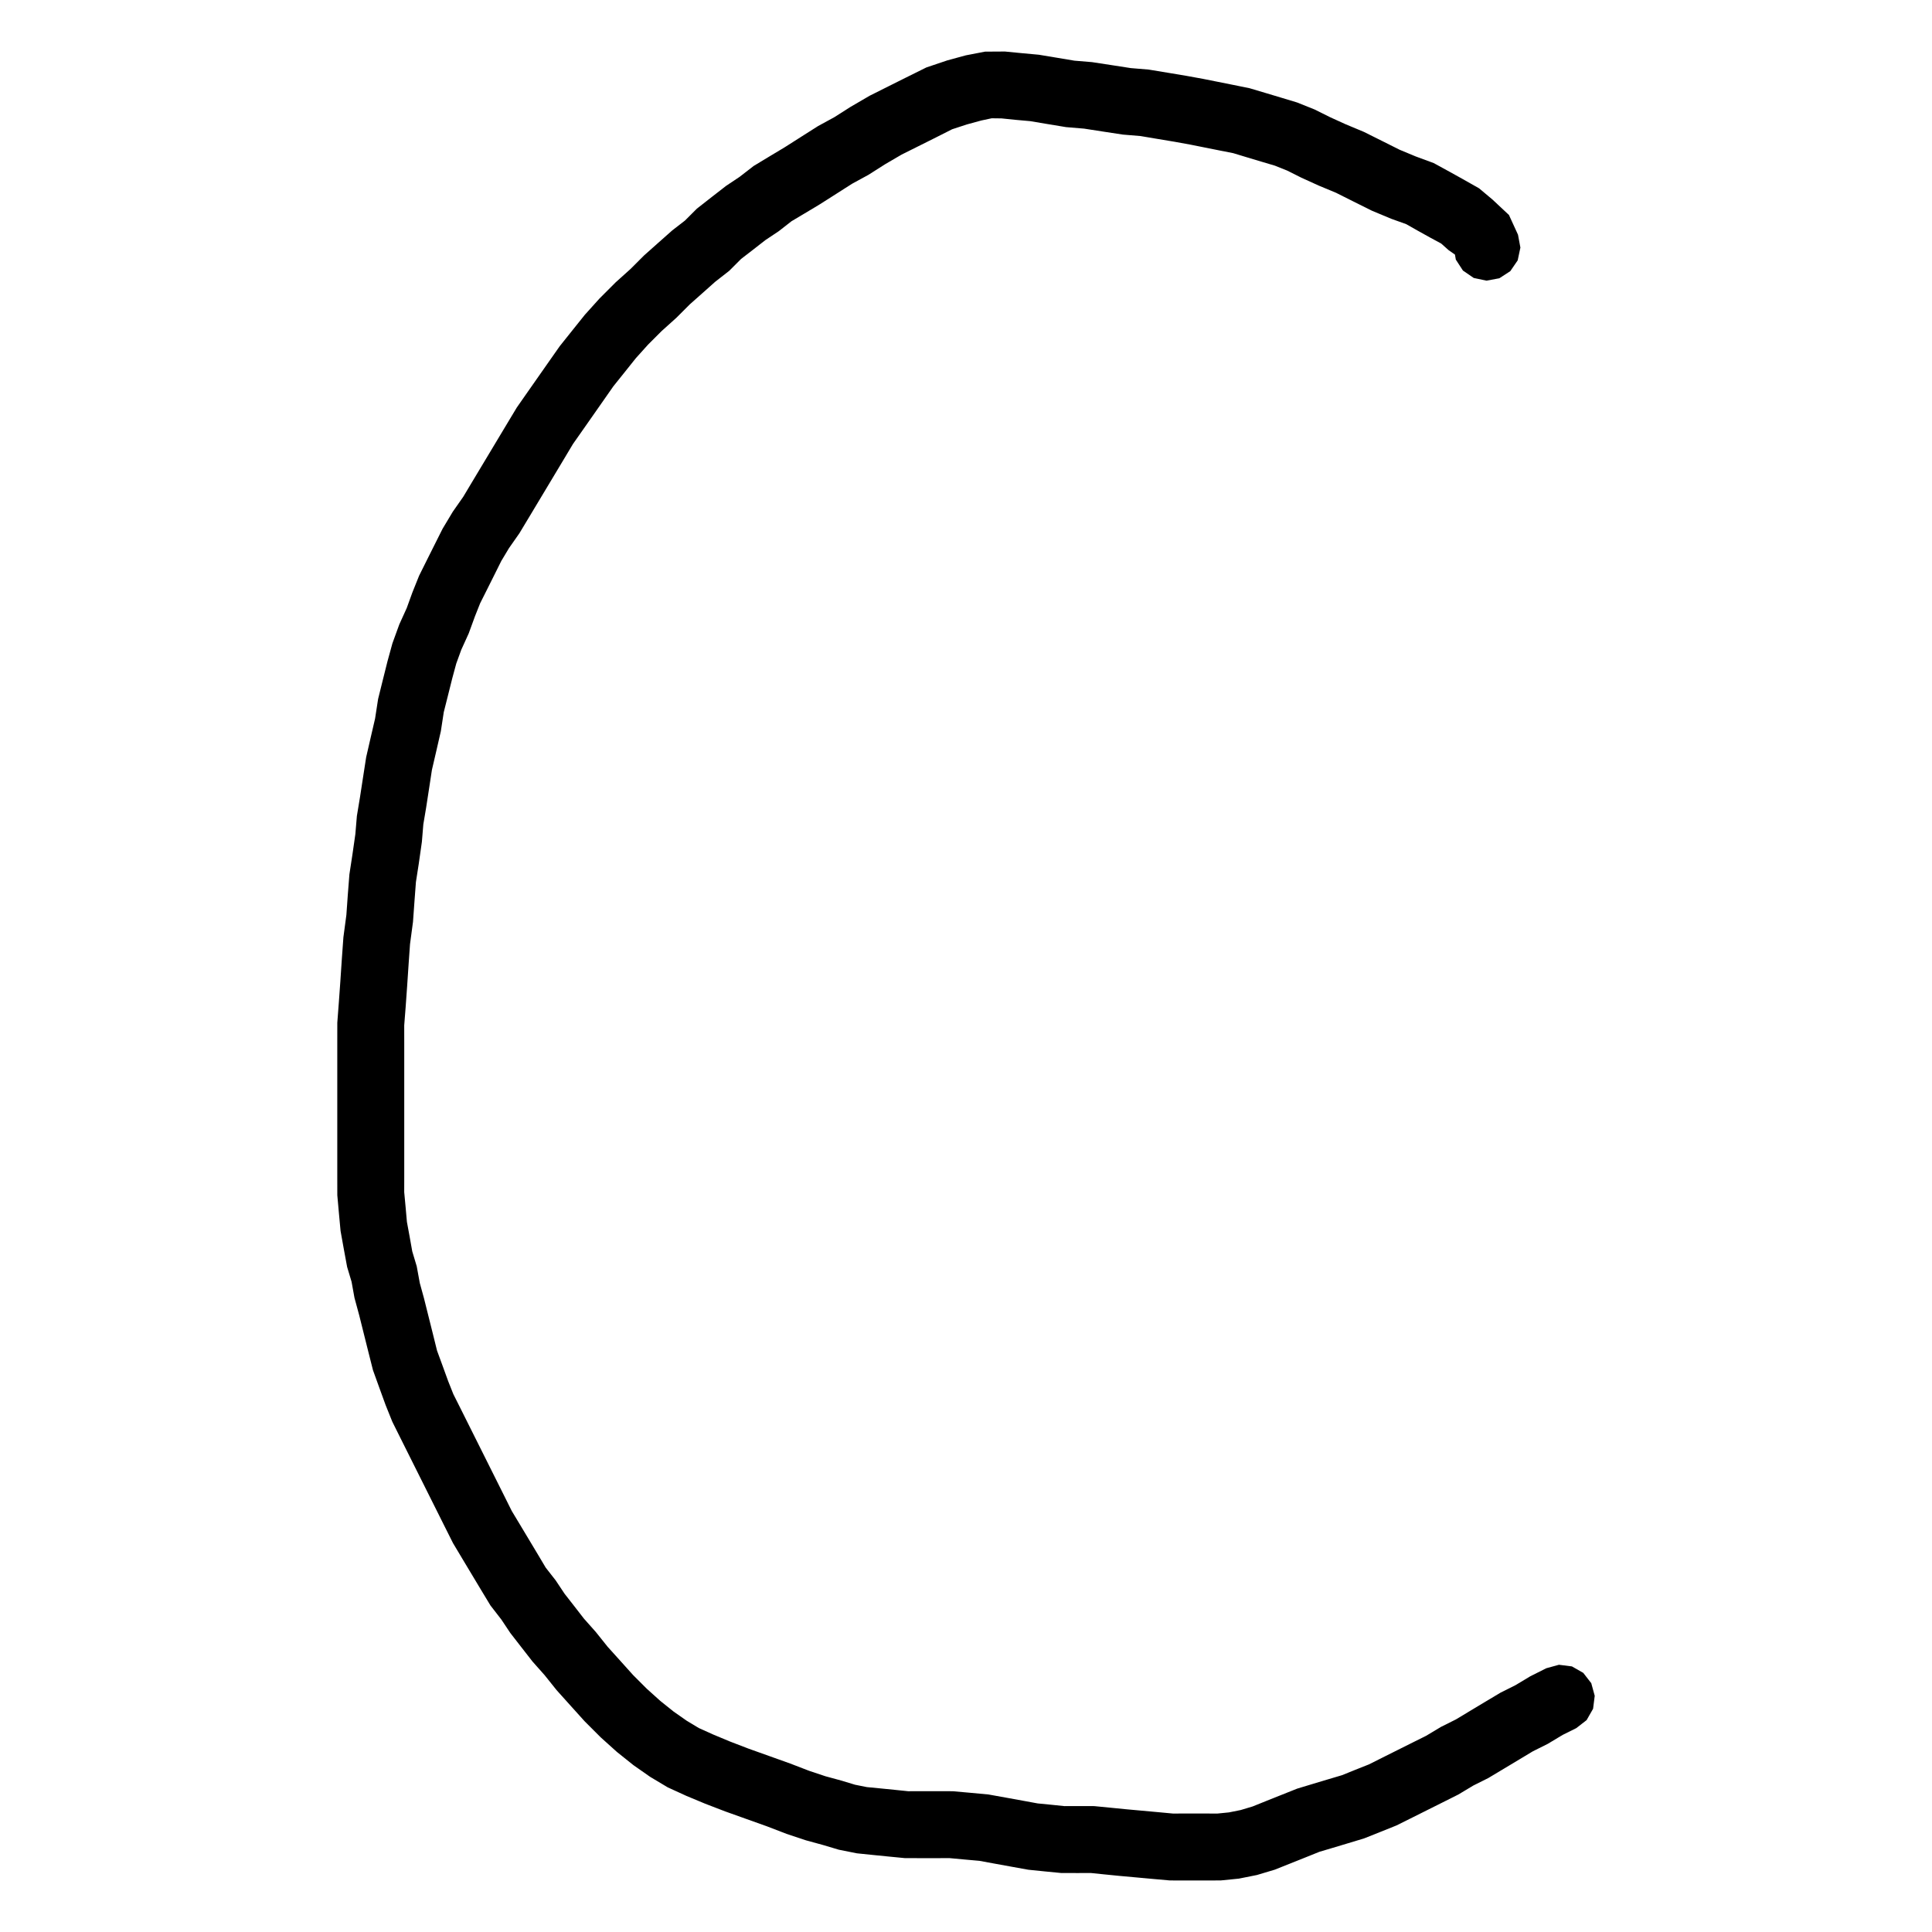
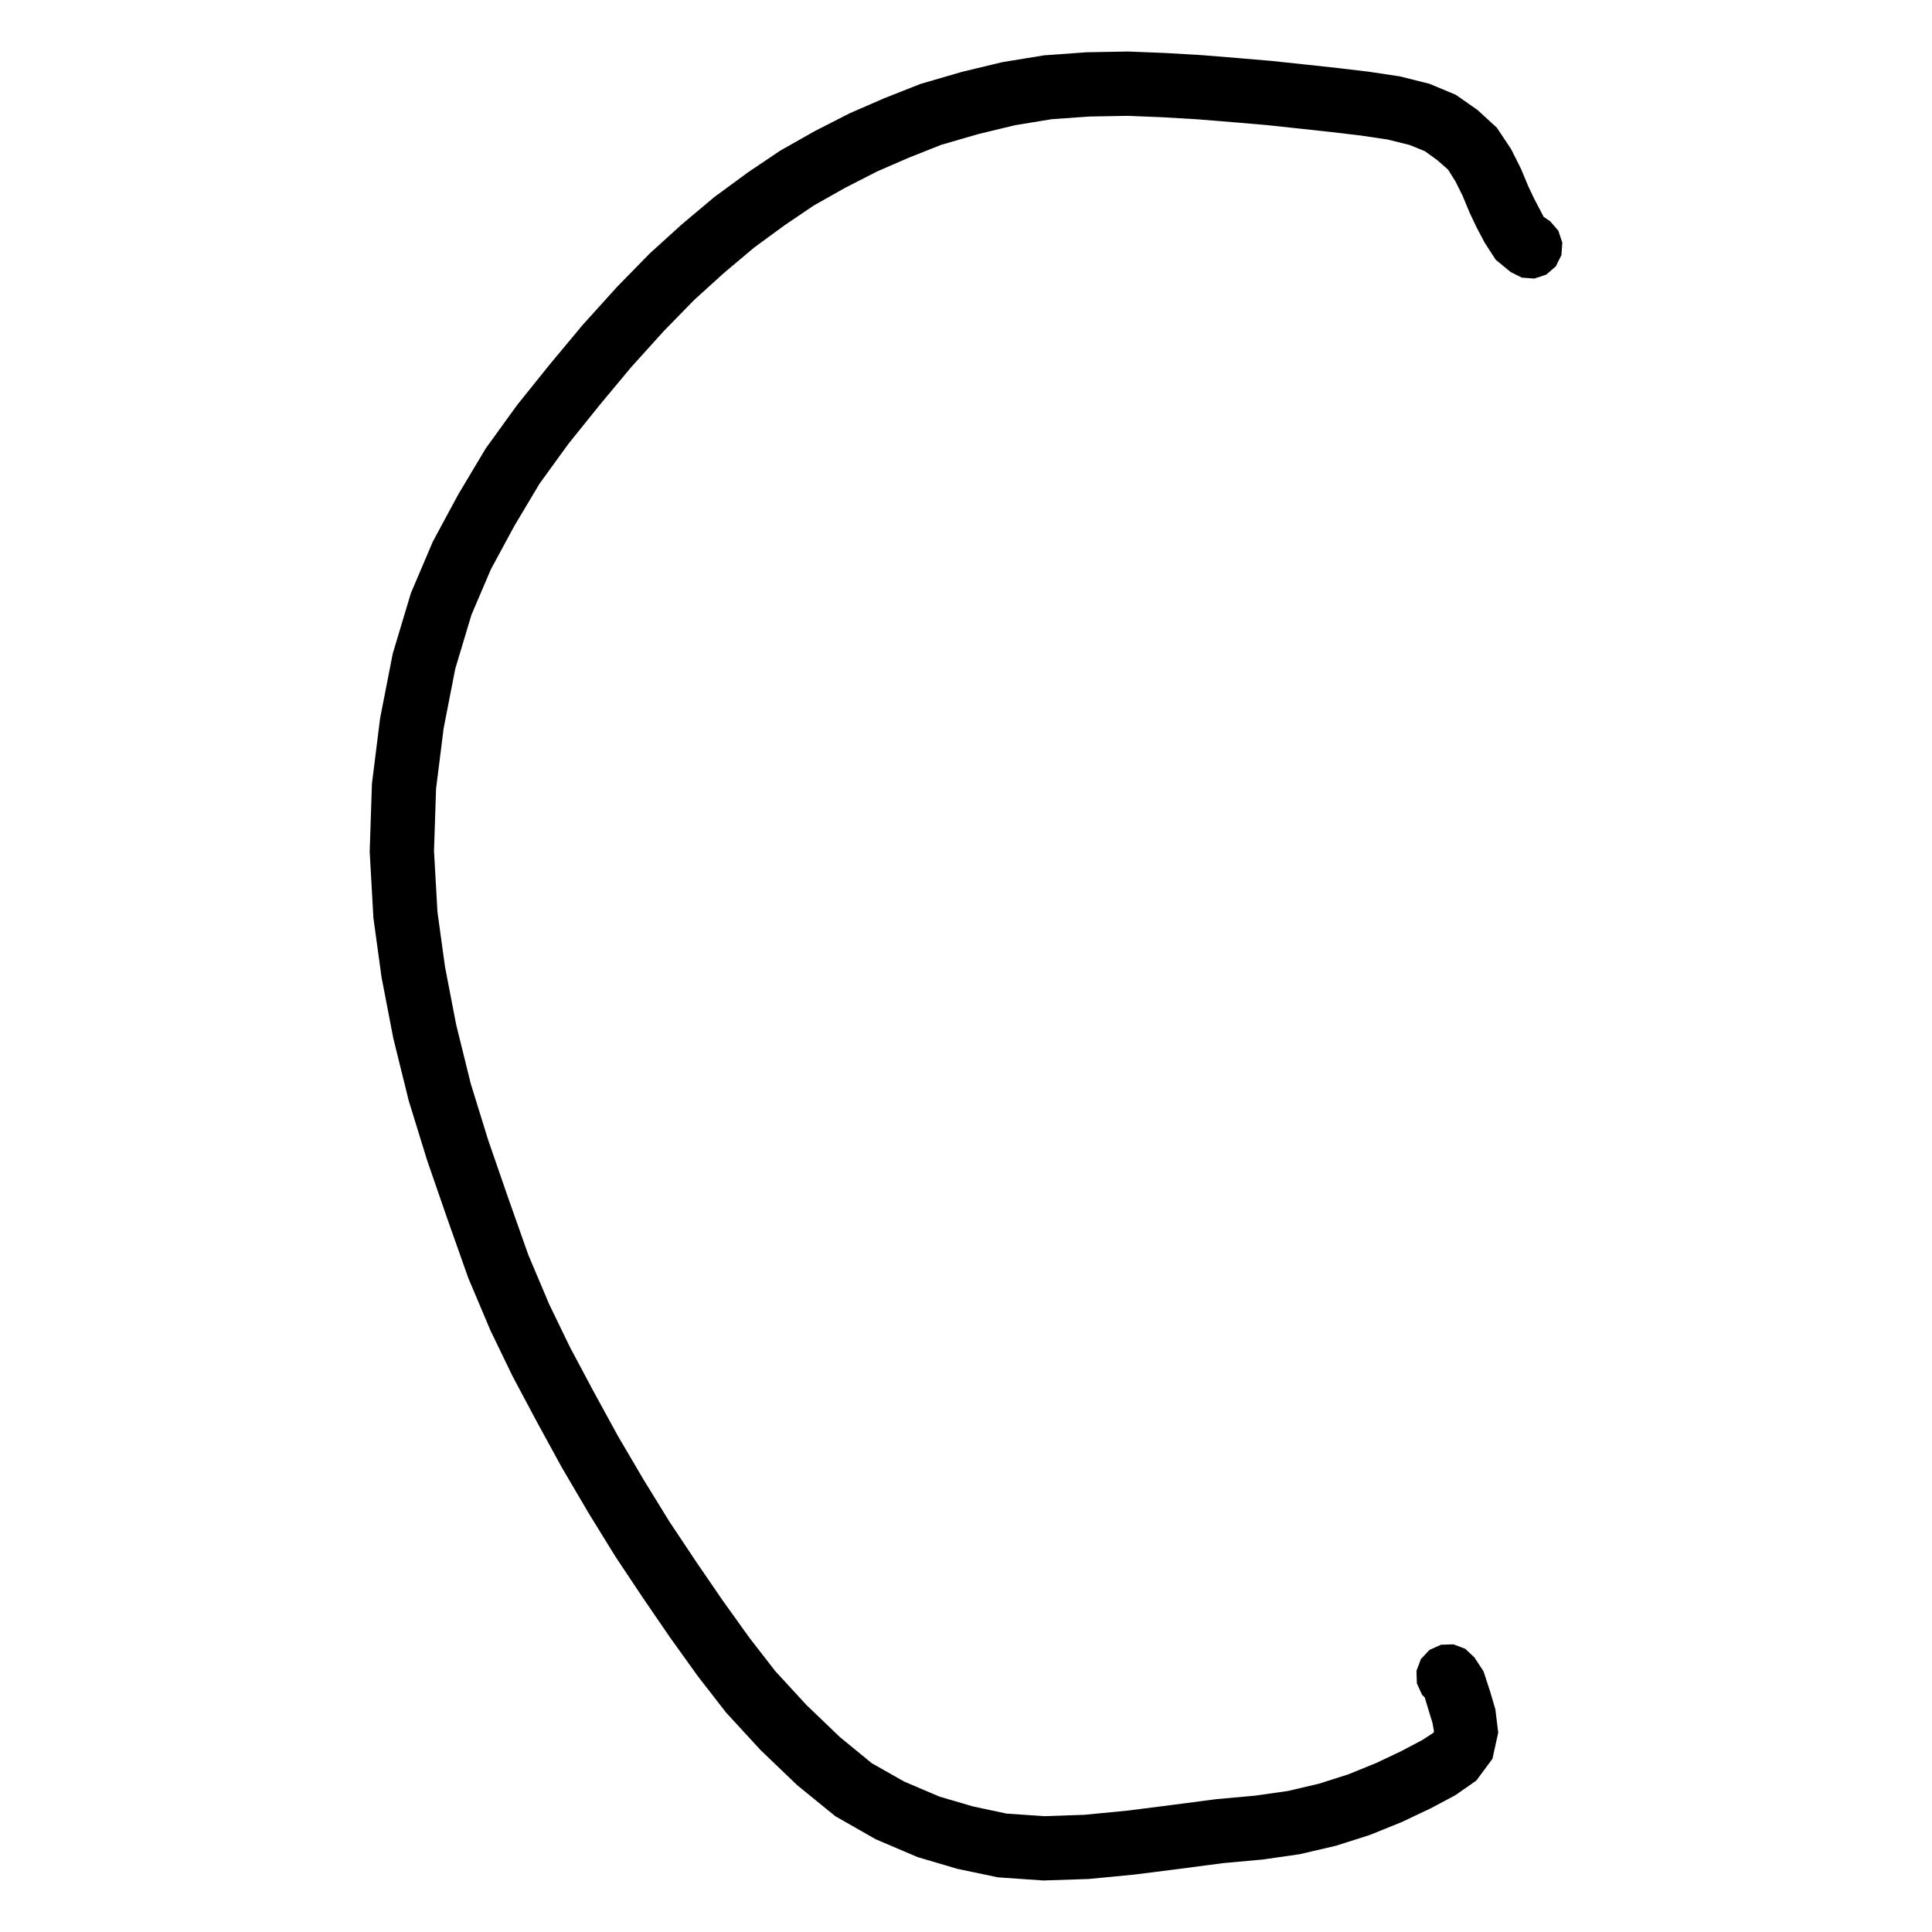
<svg xmlns="http://www.w3.org/2000/svg" viewBox="0 0 300 300" width="300" height="300">
-   <path d="M 235.715 36.45 L 234.31 33.381 L 231.744 30.98 L 229.673 29.244 L 227.173 27.828 L 225.093 26.673 L 222.622 25.321 L 219.841 24.296 L 217.34 23.256 L 214.725 21.946 L 211.793 20.483 L 208.927 19.286 L 206.548 18.204 L 204.135 17.002 L 201.408 15.911 L 198.874 15.145 L 196.563 14.452 L 194.019 13.695 L 191.467 13.178 L 189.156 12.716 L 186.798 12.245 L 184.174 11.768 L 181.365 11.299 L 178.382 10.807 L 175.583 10.573 L 172.75 10.134 L 169.575 9.648 L 166.828 9.42 L 164.264 8.989 L 161.309 8.499 L 158.588 8.248 L 156.043 8 L 152.955 8.019 L 149.958 8.597 L 147.106 9.374 L 143.847 10.473 L 140.749 12.009 L 137.976 13.395 L 135.051 14.86 L 132.051 16.609 L 129.568 18.191 L 127.026 19.578 L 124.337 21.285 L 121.85 22.868 L 119.601 24.217 L 117.029 25.771 L 114.841 27.465 L 112.761 28.851 L 110.534 30.58 L 108.206 32.403 L 106.357 34.252 L 104.389 35.774 L 102.183 37.731 L 99.988 39.685 L 97.902 41.771 L 95.586 43.855 L 93.087 46.355 L 90.815 48.879 L 88.868 51.31 L 86.92 53.749 L 85.202 56.198 L 83.584 58.509 L 81.967 60.819 L 80.249 63.278 L 78.764 65.748 L 77.377 68.059 L 75.991 70.37 L 74.604 72.68 L 73.218 74.991 L 71.93 77.144 L 70.313 79.454 L 68.73 82.093 L 67.48 84.585 L 66.324 86.895 L 65.078 89.398 L 64.036 91.992 L 63.158 94.416 L 62.003 96.958 L 60.936 99.892 L 60.166 102.698 L 59.46 105.522 L 58.712 108.537 L 58.243 111.579 L 57.589 114.396 L 56.856 117.587 L 56.361 120.782 L 55.904 123.756 L 55.416 126.705 L 55.179 129.527 L 54.739 132.596 L 54.255 135.767 L 54.004 138.983 L 53.786 142.067 L 53.324 145.533 L 53.078 148.946 L 52.847 152.412 L 52.617 155.621 L 52.376 158.809 L 52.372 162.013 L 52.372 164.786 L 52.372 167.328 L 52.372 169.87 L 52.372 172.643 L 52.372 175.185 L 52.372 177.727 L 52.372 180.269 L 52.372 182.811 L 52.377 185.589 L 52.625 188.366 L 52.882 191.14 L 53.38 193.909 L 53.9 196.725 L 54.593 199.036 L 55.043 201.526 L 55.776 204.228 L 56.456 206.95 L 57.149 209.723 L 57.912 212.749 L 58.924 215.554 L 59.876 218.17 L 60.918 220.763 L 62.165 223.266 L 63.32 225.577 L 64.475 227.888 L 65.631 230.198 L 66.786 232.509 L 67.942 234.82 L 69.097 237.131 L 70.347 239.622 L 71.831 242.103 L 73.218 244.414 L 74.604 246.724 L 76.158 249.296 L 77.852 251.484 L 79.238 253.564 L 80.967 255.792 L 82.694 258.008 L 84.56 260.108 L 86.424 262.437 L 88.601 264.859 L 90.776 267.273 L 93.275 269.772 L 95.8 272.044 L 98.358 274.091 L 100.955 275.908 L 103.687 277.541 L 106.569 278.859 L 109.484 280.074 L 112.613 281.277 L 115.906 282.454 L 119.084 283.588 L 122.132 284.76 L 125.153 285.766 L 127.78 286.485 L 130.258 287.223 L 133.059 287.783 L 135.624 288.046 L 137.935 288.277 L 140.503 288.527 L 143.074 288.534 L 145.385 288.534 L 147.448 288.528 L 149.767 288.743 L 152.077 288.948 L 154.391 289.374 L 156.933 289.836 L 159.67 290.33 L 162.199 290.588 L 164.768 290.838 L 167.338 290.845 L 169.389 290.838 L 171.442 291.05 L 173.778 291.283 L 176.342 291.516 L 178.884 291.748 L 181.661 291.995 L 184.439 292 L 186.981 292 L 189.551 291.994 L 192.374 291.711 L 195.174 291.151 L 197.942 290.322 L 200.466 289.317 L 202.777 288.393 L 204.874 287.549 L 206.962 286.928 L 209.272 286.235 L 211.807 285.469 L 214.331 284.464 L 216.845 283.454 L 219.347 282.208 L 221.658 281.052 L 223.969 279.897 L 226.46 278.647 L 228.771 277.26 L 231.082 276.105 L 233.562 274.621 L 235.873 273.234 L 238.015 271.945 L 240.326 270.79 L 242.636 269.403 L 244.767 268.342 L 246.369 267.098 L 247.374 265.336 L 247.628 263.323 L 247.092 261.367 L 245.848 259.764 L 244.086 258.759 L 242.073 258.505 L 240.116 259.041 L 237.625 260.291 L 235.314 261.678 L 233.003 262.833 L 230.523 264.317 L 228.212 265.704 L 226.071 266.993 L 223.76 268.148 L 221.449 269.535 L 219.318 270.596 L 217.008 271.751 L 214.697 272.906 L 212.577 273.971 L 210.469 274.809 L 208.372 275.654 L 206.284 276.274 L 203.973 276.968 L 201.439 277.733 L 198.915 278.738 L 196.604 279.662 L 194.506 280.506 L 192.652 281.063 L 190.831 281.428 L 189.032 281.608 L 186.981 281.601 L 184.439 281.601 L 182.133 281.606 L 179.825 281.391 L 177.283 281.16 L 174.764 280.931 L 172.477 280.703 L 169.909 280.452 L 167.338 280.446 L 165.287 280.452 L 163.234 280.24 L 161.141 280.036 L 158.794 279.605 L 156.252 279.143 L 153.482 278.645 L 150.708 278.387 L 147.943 278.141 L 145.385 278.135 L 143.074 278.135 L 141.023 278.141 L 138.97 277.929 L 136.659 277.698 L 134.602 277.499 L 132.781 277.135 L 130.637 276.486 L 128.181 275.818 L 125.655 274.976 L 122.695 273.837 L 119.403 272.66 L 116.225 271.526 L 113.346 270.419 L 110.715 269.322 L 108.513 268.329 L 106.623 267.189 L 104.598 265.772 L 102.535 264.121 L 100.438 262.233 L 98.315 260.111 L 96.331 257.903 L 94.348 255.703 L 92.514 253.41 L 90.683 251.351 L 89.175 249.407 L 87.668 247.476 L 86.282 245.396 L 84.74 243.424 L 83.521 241.374 L 82.135 239.063 L 80.748 236.752 L 79.459 234.611 L 78.398 232.481 L 77.243 230.17 L 76.087 227.859 L 74.932 225.548 L 73.776 223.237 L 72.621 220.926 L 71.466 218.615 L 70.401 216.496 L 69.594 214.468 L 68.697 212 L 67.861 209.721 L 67.238 207.201 L 66.544 204.428 L 65.838 201.603 L 65.184 199.222 L 64.709 196.628 L 64.016 194.317 L 63.612 192.049 L 63.186 189.735 L 62.981 187.424 L 62.766 185.117 L 62.771 182.811 L 62.771 180.269 L 62.771 177.727 L 62.771 175.185 L 62.771 172.643 L 62.771 169.87 L 62.771 167.328 L 62.771 164.786 L 62.771 162.013 L 62.767 159.209 L 62.988 156.389 L 63.221 153.128 L 63.452 149.661 L 63.668 146.603 L 64.13 143.137 L 64.374 139.751 L 64.585 136.959 L 65.026 134.12 L 65.51 130.719 L 65.735 127.995 L 66.172 125.399 L 66.639 122.364 L 67.068 119.551 L 67.722 116.734 L 68.455 113.542 L 68.909 110.576 L 69.548 108.044 L 70.229 105.323 L 70.845 103.045 L 71.627 100.895 L 72.783 98.353 L 73.754 95.693 L 74.561 93.665 L 75.625 91.546 L 76.781 89.235 L 77.841 87.105 L 79.031 85.122 L 80.649 82.811 L 82.135 80.341 L 83.521 78.031 L 84.908 75.72 L 86.294 73.409 L 87.681 71.098 L 88.968 68.946 L 90.486 66.783 L 92.104 64.472 L 93.721 62.161 L 95.239 59.988 L 96.988 57.806 L 98.738 55.614 L 100.626 53.517 L 102.748 51.395 L 105.054 49.32 L 107.128 47.246 L 109.092 45.503 L 111.046 43.762 L 113.237 42.049 L 115.086 40.2 L 116.918 38.788 L 118.85 37.282 L 120.93 35.895 L 122.901 34.354 L 124.951 33.134 L 127.324 31.71 L 129.92 30.058 L 132.316 28.53 L 134.858 27.144 L 137.458 25.491 L 140.004 24.004 L 142.626 22.696 L 145.399 21.31 L 147.847 20.072 L 150.134 19.323 L 152.366 18.713 L 153.99 18.367 L 155.524 18.386 L 157.602 18.6 L 159.964 18.811 L 162.555 19.246 L 165.538 19.739 L 168.336 19.973 L 171.169 20.412 L 174.344 20.897 L 177.092 21.125 L 179.655 21.557 L 182.392 22.013 L 184.852 22.46 L 187.116 22.913 L 189.427 23.375 L 191.497 23.783 L 193.575 24.413 L 195.885 25.106 L 197.973 25.726 L 199.868 26.485 L 202.077 27.593 L 204.781 28.822 L 207.461 29.936 L 210.075 31.247 L 213.007 32.709 L 216.052 33.98 L 218.355 34.804 L 220.043 35.763 L 222.123 36.918 L 223.782 37.813 L 224.947 38.85 L 225.924 39.531 L 226.06 40.313 L 227.166 42.013 L 228.839 43.161 L 230.824 43.581 L 232.818 43.209 L 234.519 42.103 L 235.666 40.43 L 236.086 38.445 Z" fill="black" fill-rule="nonzero" />
+   <path d="M 240.705 34.355 L 239.699 33.677 L 239.21 32.73 L 238.221 30.848 L 237.324 28.954 L 236.186 26.229 L 234.644 23.158 L 232.441 19.843 L 229.439 17.085 L 226.052 14.717 L 221.972 13.014 L 217.408 11.868 L 212.666 11.152 L 207.905 10.584 L 202.77 10.026 L 197.496 9.465 L 192.218 9.016 L 186.714 8.567 L 180.952 8.228 L 175.203 8 L 168.719 8.116 L 162.146 8.589 L 155.634 9.652 L 149.345 11.164 L 142.919 13.038 L 137.285 15.262 L 131.957 17.58 L 126.512 20.359 L 121.147 23.395 L 116.123 26.779 L 110.918 30.599 L 105.837 34.869 L 100.881 39.366 L 95.825 44.536 L 90.479 50.451 L 85.392 56.555 L 80.293 62.902 L 75.43 69.623 L 71.153 76.783 L 67.221 84.077 L 63.802 92.105 L 60.99 101.476 L 59.022 111.533 L 57.753 121.699 L 57.406 132.243 L 57.982 142.536 L 59.248 151.76 L 61.074 161.229 L 63.469 170.922 L 66.309 180.131 L 69.449 189.216 L 72.722 198.465 L 76.159 206.601 L 79.588 213.69 L 83.308 220.681 L 87.243 227.875 L 91.414 234.978 L 95.596 241.758 L 99.879 248.185 L 104.034 254.248 L 108.336 260.248 L 112.75 265.933 L 118.095 271.745 L 123.786 277.202 L 129.703 282.017 L 135.983 285.6 L 142.493 288.373 L 148.63 290.184 L 154.949 291.511 L 161.976 292 L 169.046 291.768 L 176.156 291.082 L 183.231 290.184 L 189.918 289.306 L 196.038 288.749 L 201.824 287.92 L 207.443 286.606 L 212.697 284.935 L 217.666 282.925 L 222.115 280.819 L 225.979 278.762 L 229.24 276.491 L 231.749 273.102 L 232.643 269.038 L 232.201 265.429 L 231.424 262.784 L 230.365 259.527 L 228.94 257.357 L 227.52 256.023 L 225.697 255.334 L 223.749 255.395 L 221.973 256.196 L 220.639 257.616 L 219.95 259.439 L 220.011 261.387 L 220.812 263.163 L 221.237 263.583 L 221.879 265.727 L 222.434 267.521 L 222.658 268.795 L 222.665 268.949 L 222.51 269.111 L 220.887 270.169 L 217.648 271.885 L 213.663 273.775 L 209.31 275.538 L 204.797 276.975 L 199.984 278.103 L 194.893 278.827 L 188.806 279.38 L 181.953 280.278 L 175.044 281.156 L 168.393 281.801 L 162.145 282.013 L 156.298 281.614 L 151.075 280.5 L 145.892 278.981 L 140.416 276.649 L 135.376 273.796 L 130.417 269.732 L 125.231 264.756 L 120.366 259.471 L 116.346 254.28 L 112.213 248.515 L 108.156 242.593 L 104.005 236.368 L 99.973 229.829 L 95.932 222.949 L 92.098 215.937 L 88.493 209.166 L 85.264 202.494 L 82.042 194.871 L 78.878 185.919 L 75.803 177.025 L 73.094 168.255 L 70.828 159.081 L 69.102 150.127 L 67.926 141.594 L 67.393 132.132 L 67.711 122.478 L 68.885 113.111 L 70.69 103.858 L 73.205 95.472 L 76.223 88.406 L 79.838 81.716 L 83.773 75.115 L 88.233 68.962 L 93.122 62.88 L 98.023 56.998 L 103.109 51.37 L 107.819 46.552 L 112.408 42.392 L 117.093 38.45 L 121.876 34.945 L 126.397 31.892 L 131.242 29.157 L 136.229 26.609 L 141.112 24.488 L 146.132 22.495 L 151.914 20.817 L 157.611 19.443 L 163.307 18.509 L 169.164 18.094 L 175.109 17.988 L 180.458 18.204 L 186.017 18.531 L 191.389 18.97 L 196.544 19.408 L 201.702 19.957 L 206.777 20.509 L 211.338 21.051 L 215.474 21.667 L 218.901 22.518 L 221.258 23.479 L 223.199 24.884 L 224.857 26.343 L 225.984 28.134 L 227.106 30.39 L 228.188 32.991 L 229.288 35.315 L 230.518 37.65 L 232.249 40.329 L 234.573 42.24 L 236.315 43.113 L 238.258 43.253 L 240.108 42.639 L 241.581 41.364 L 242.454 39.622 L 242.594 37.678 L 241.98 35.829 Z" fill="black" fill-rule="nonzero" />
</svg>
